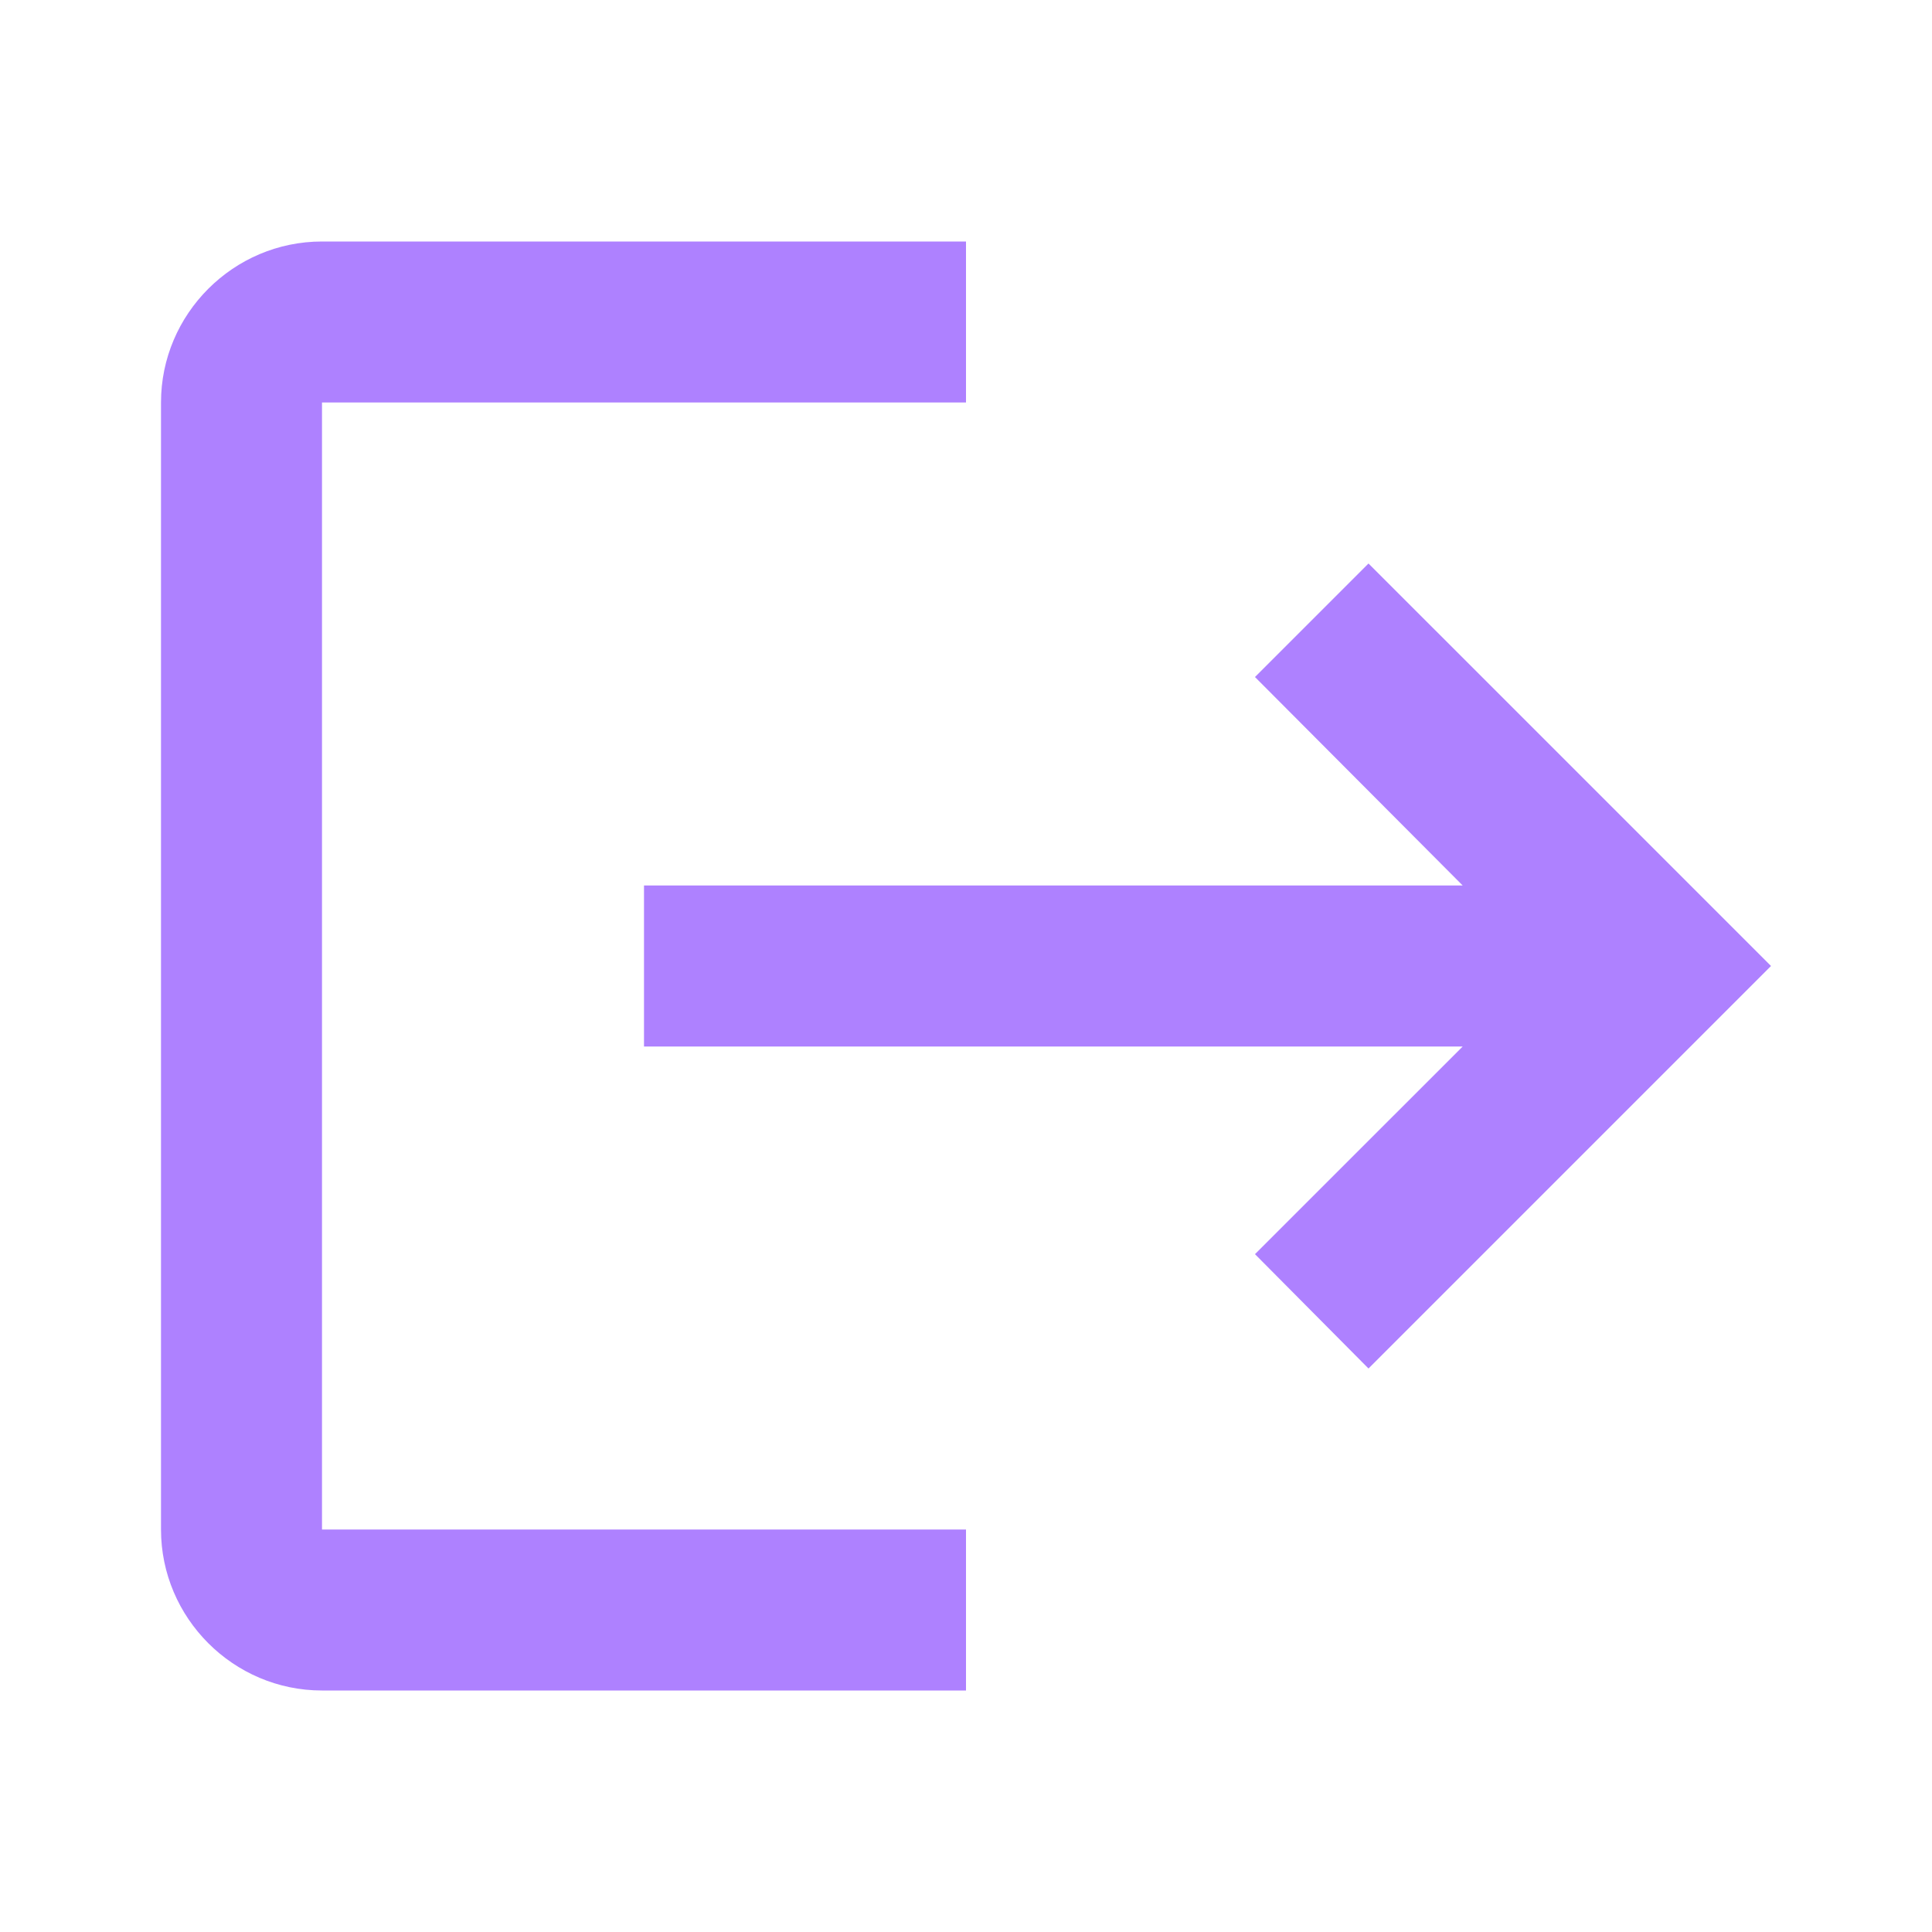
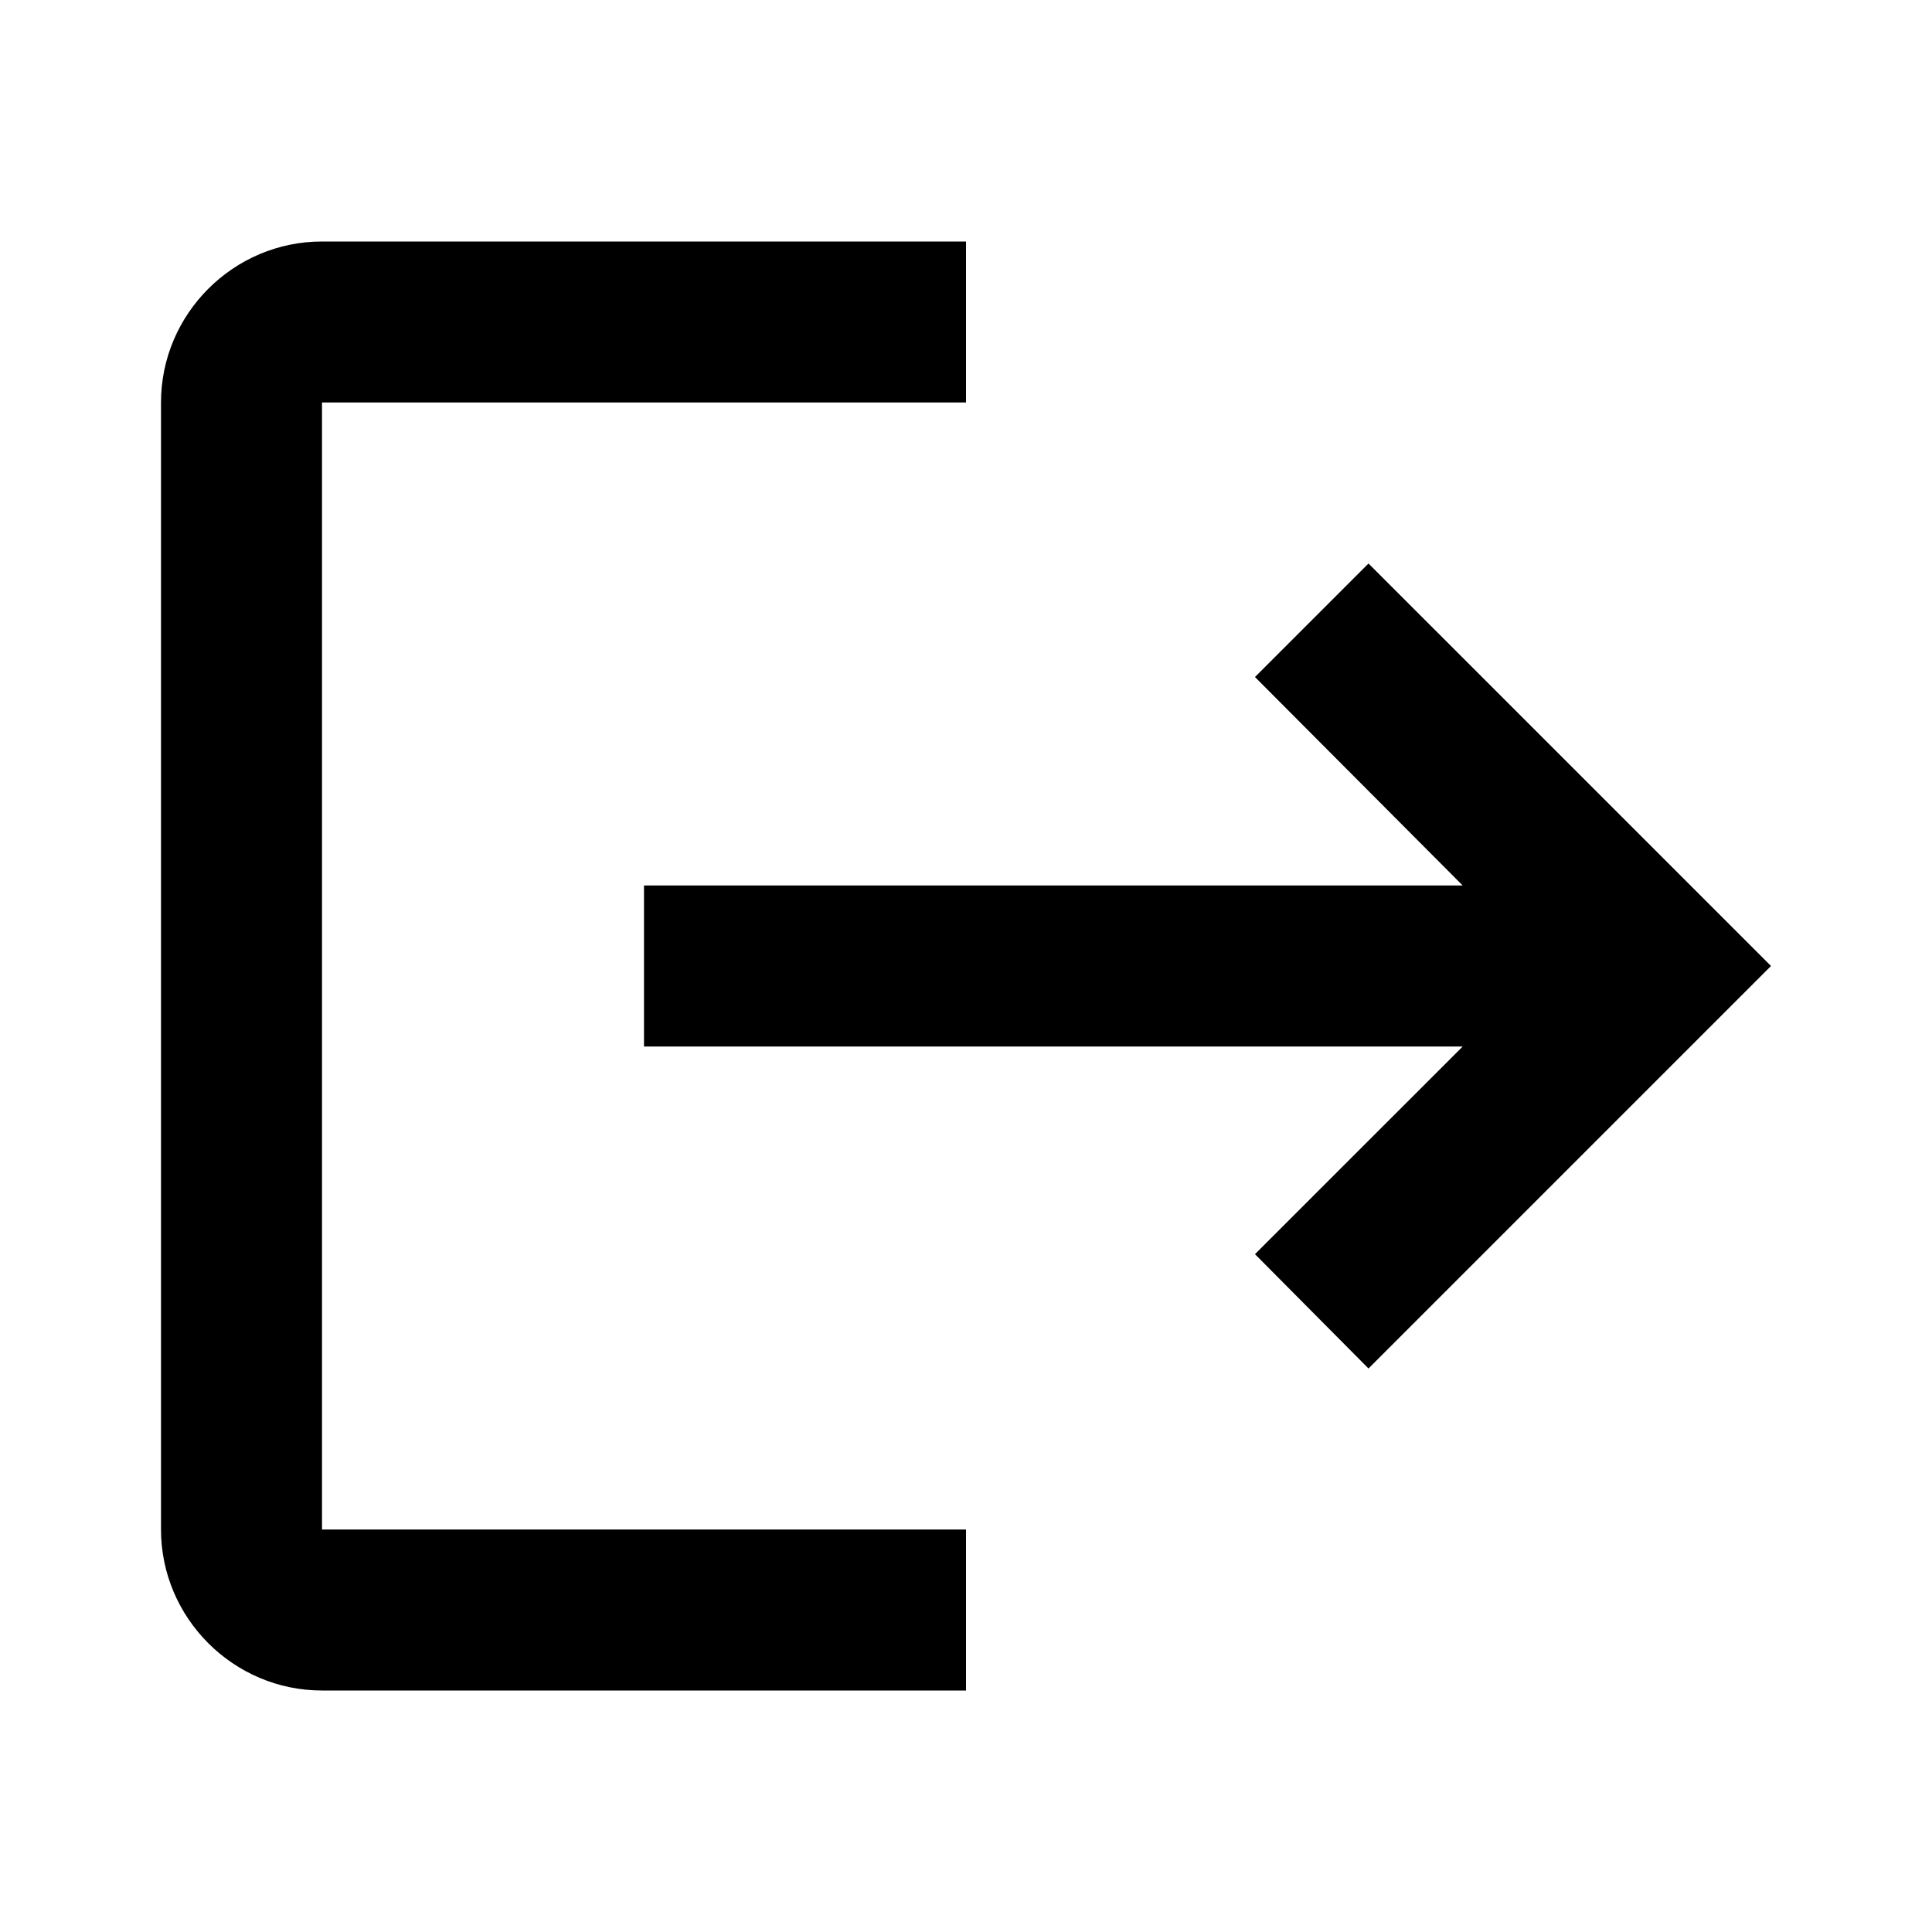
<svg xmlns="http://www.w3.org/2000/svg" width="33" height="33" viewBox="0 0 33 33" fill="none">
-   <path d="M23.375 9.625L21.436 11.564L24.984 15.125H11V17.875H24.984L21.436 21.422L23.375 23.375L30.25 16.5M5.5 6.875H16.5V4.125H5.5C3.987 4.125 2.75 5.362 2.75 6.875V26.125C2.75 27.637 3.987 28.875 5.5 28.875H16.5V26.125H5.5V6.875Z" fill="#AE81FF" />
+   <path d="M23.375 9.625L21.436 11.564L24.984 15.125H11V17.875H24.984L21.436 21.422L23.375 23.375L30.25 16.5M5.5 6.875H16.5V4.125H5.5C3.987 4.125 2.75 5.362 2.75 6.875V26.125C2.75 27.637 3.987 28.875 5.5 28.875H16.5V26.125H5.5V6.875Z" fill="black" />
</svg>
